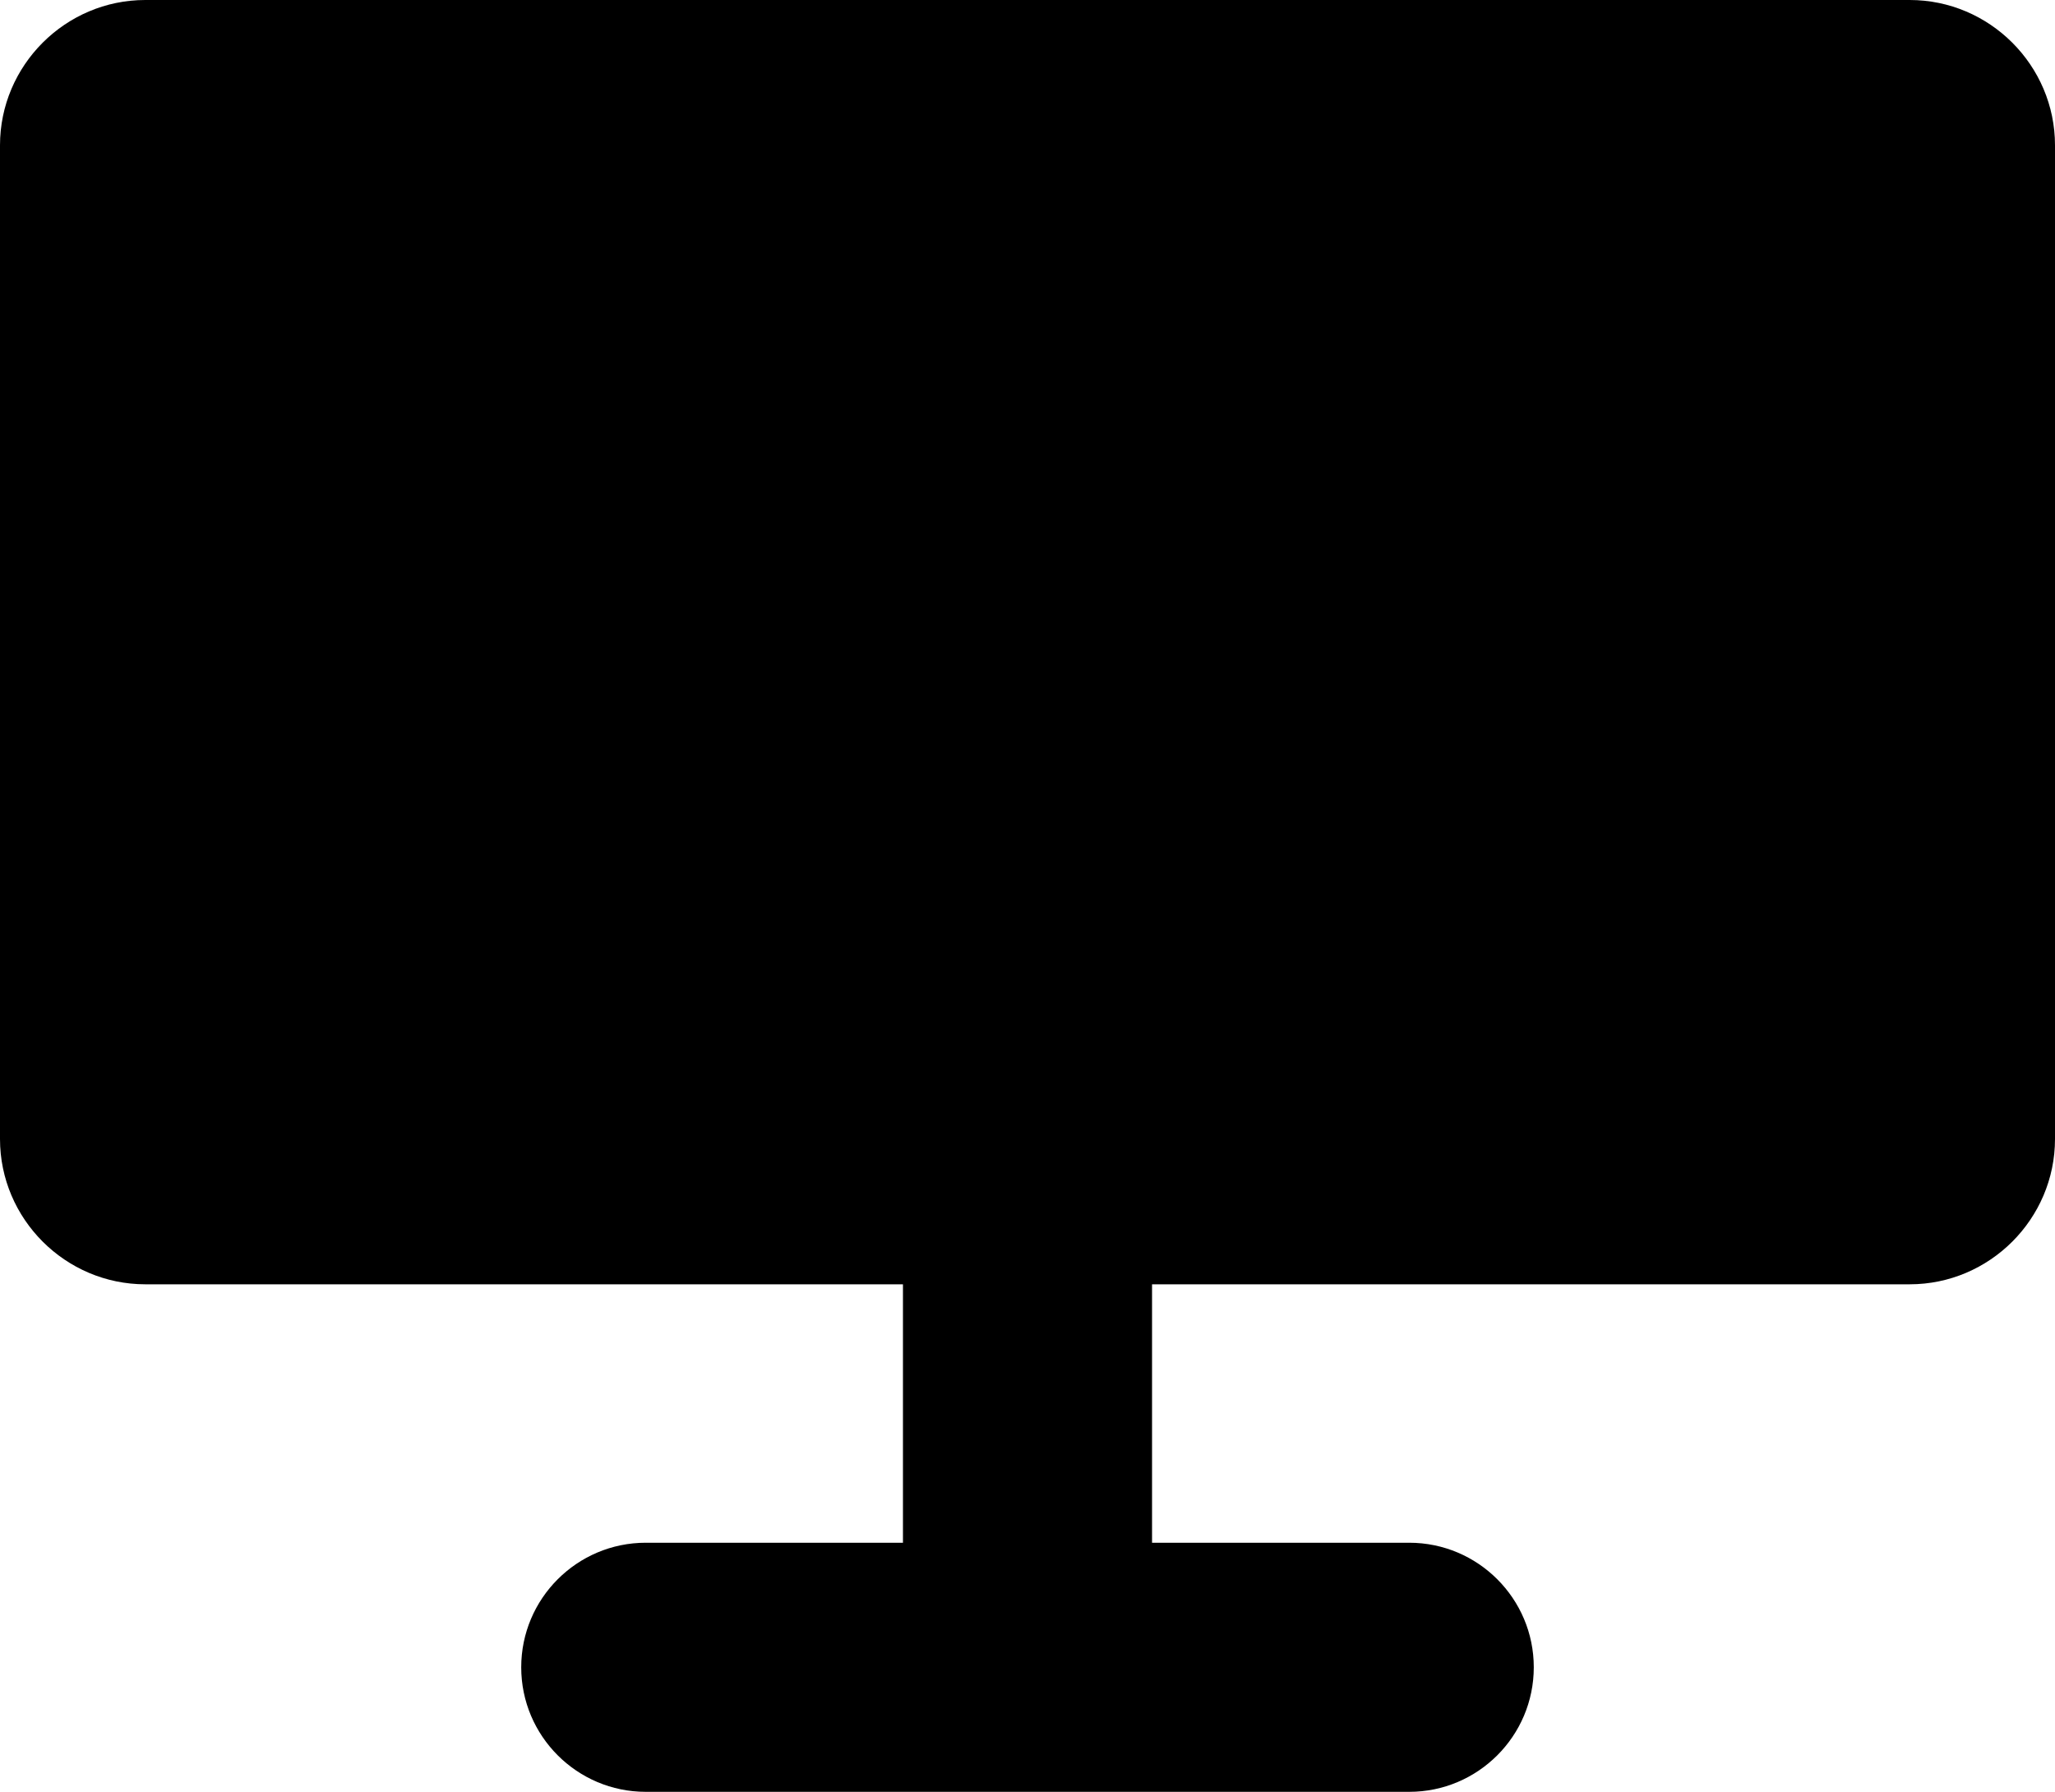
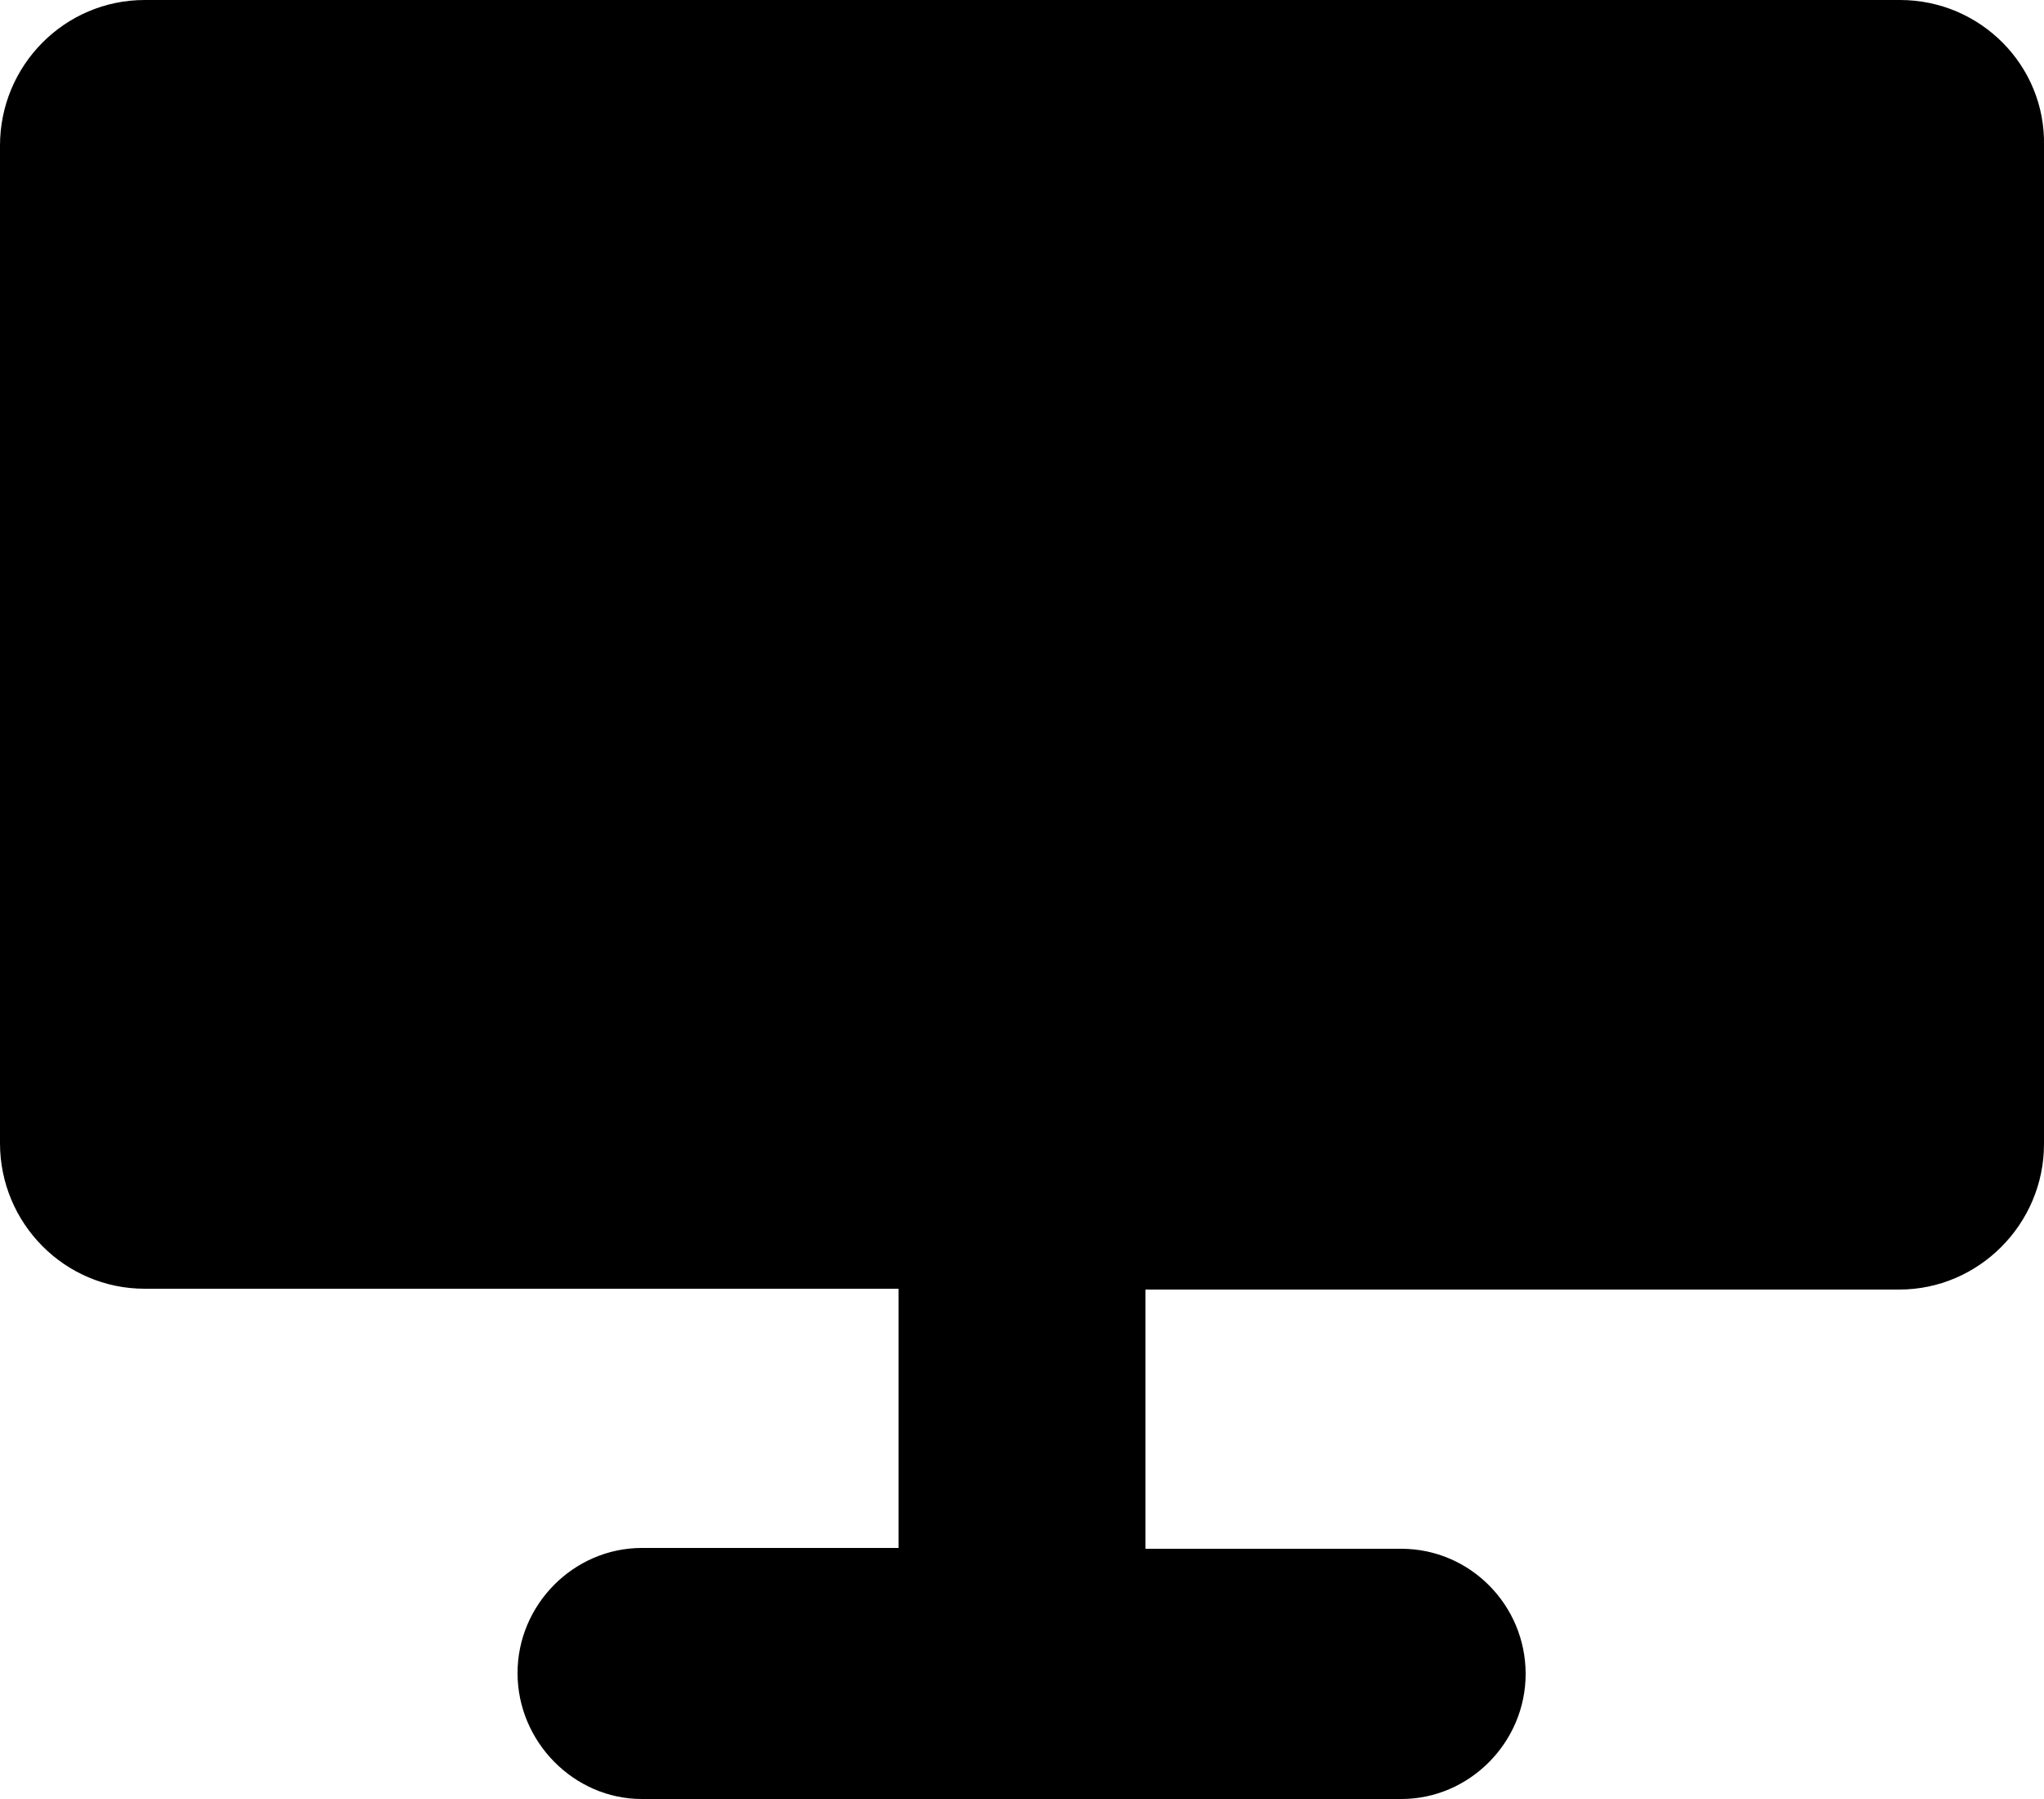
- <svg xmlns="http://www.w3.org/2000/svg" version="1.1" id="Layer_1" x="0px" y="0px" viewBox="0 0 99 86.32" style="enable-background:new 0 0 99 86.32;" xml:space="preserve">
-   <path d="M92,0H7C3.15,0,0,3.15,0,7v47.87c0,3.85,3.15,7,7,7h36.5v12.45H31.11c-3.31,0-6,2.69-6,6s2.69,6,6,6h36.78  c3.31,0,6-2.69,6-6s-2.69-6-6-6H55.5V61.87H92c3.85,0,7-3.15,7-7V7C99,3.15,95.85,0,92,0z" />
+ <svg xmlns="http://www.w3.org/2000/svg" version="1.1" id="Layer_1" x="0px" y="0px" viewBox="0 0 25 22" style="enable-background:new 0 0 25 22;" xml:space="preserve">
+   <path d="M23.24,0H1.77C0.79,0,0,0.8,0,1.78v12.2c0,0.98,0.79,1.78,1.77,1.78h9.22v3.17H7.85c-0.83,0-1.52,0.69-1.52,1.53  S7.02,22,7.85,22h9.29c0.83,0,1.52-0.69,1.52-1.53s-0.68-1.53-1.52-1.53h-3.13v-3.17h9.22c0.97,0,1.77-0.8,1.77-1.78V1.78  C25.02,0.8,24.22,0,23.24,0z" />
</svg>
